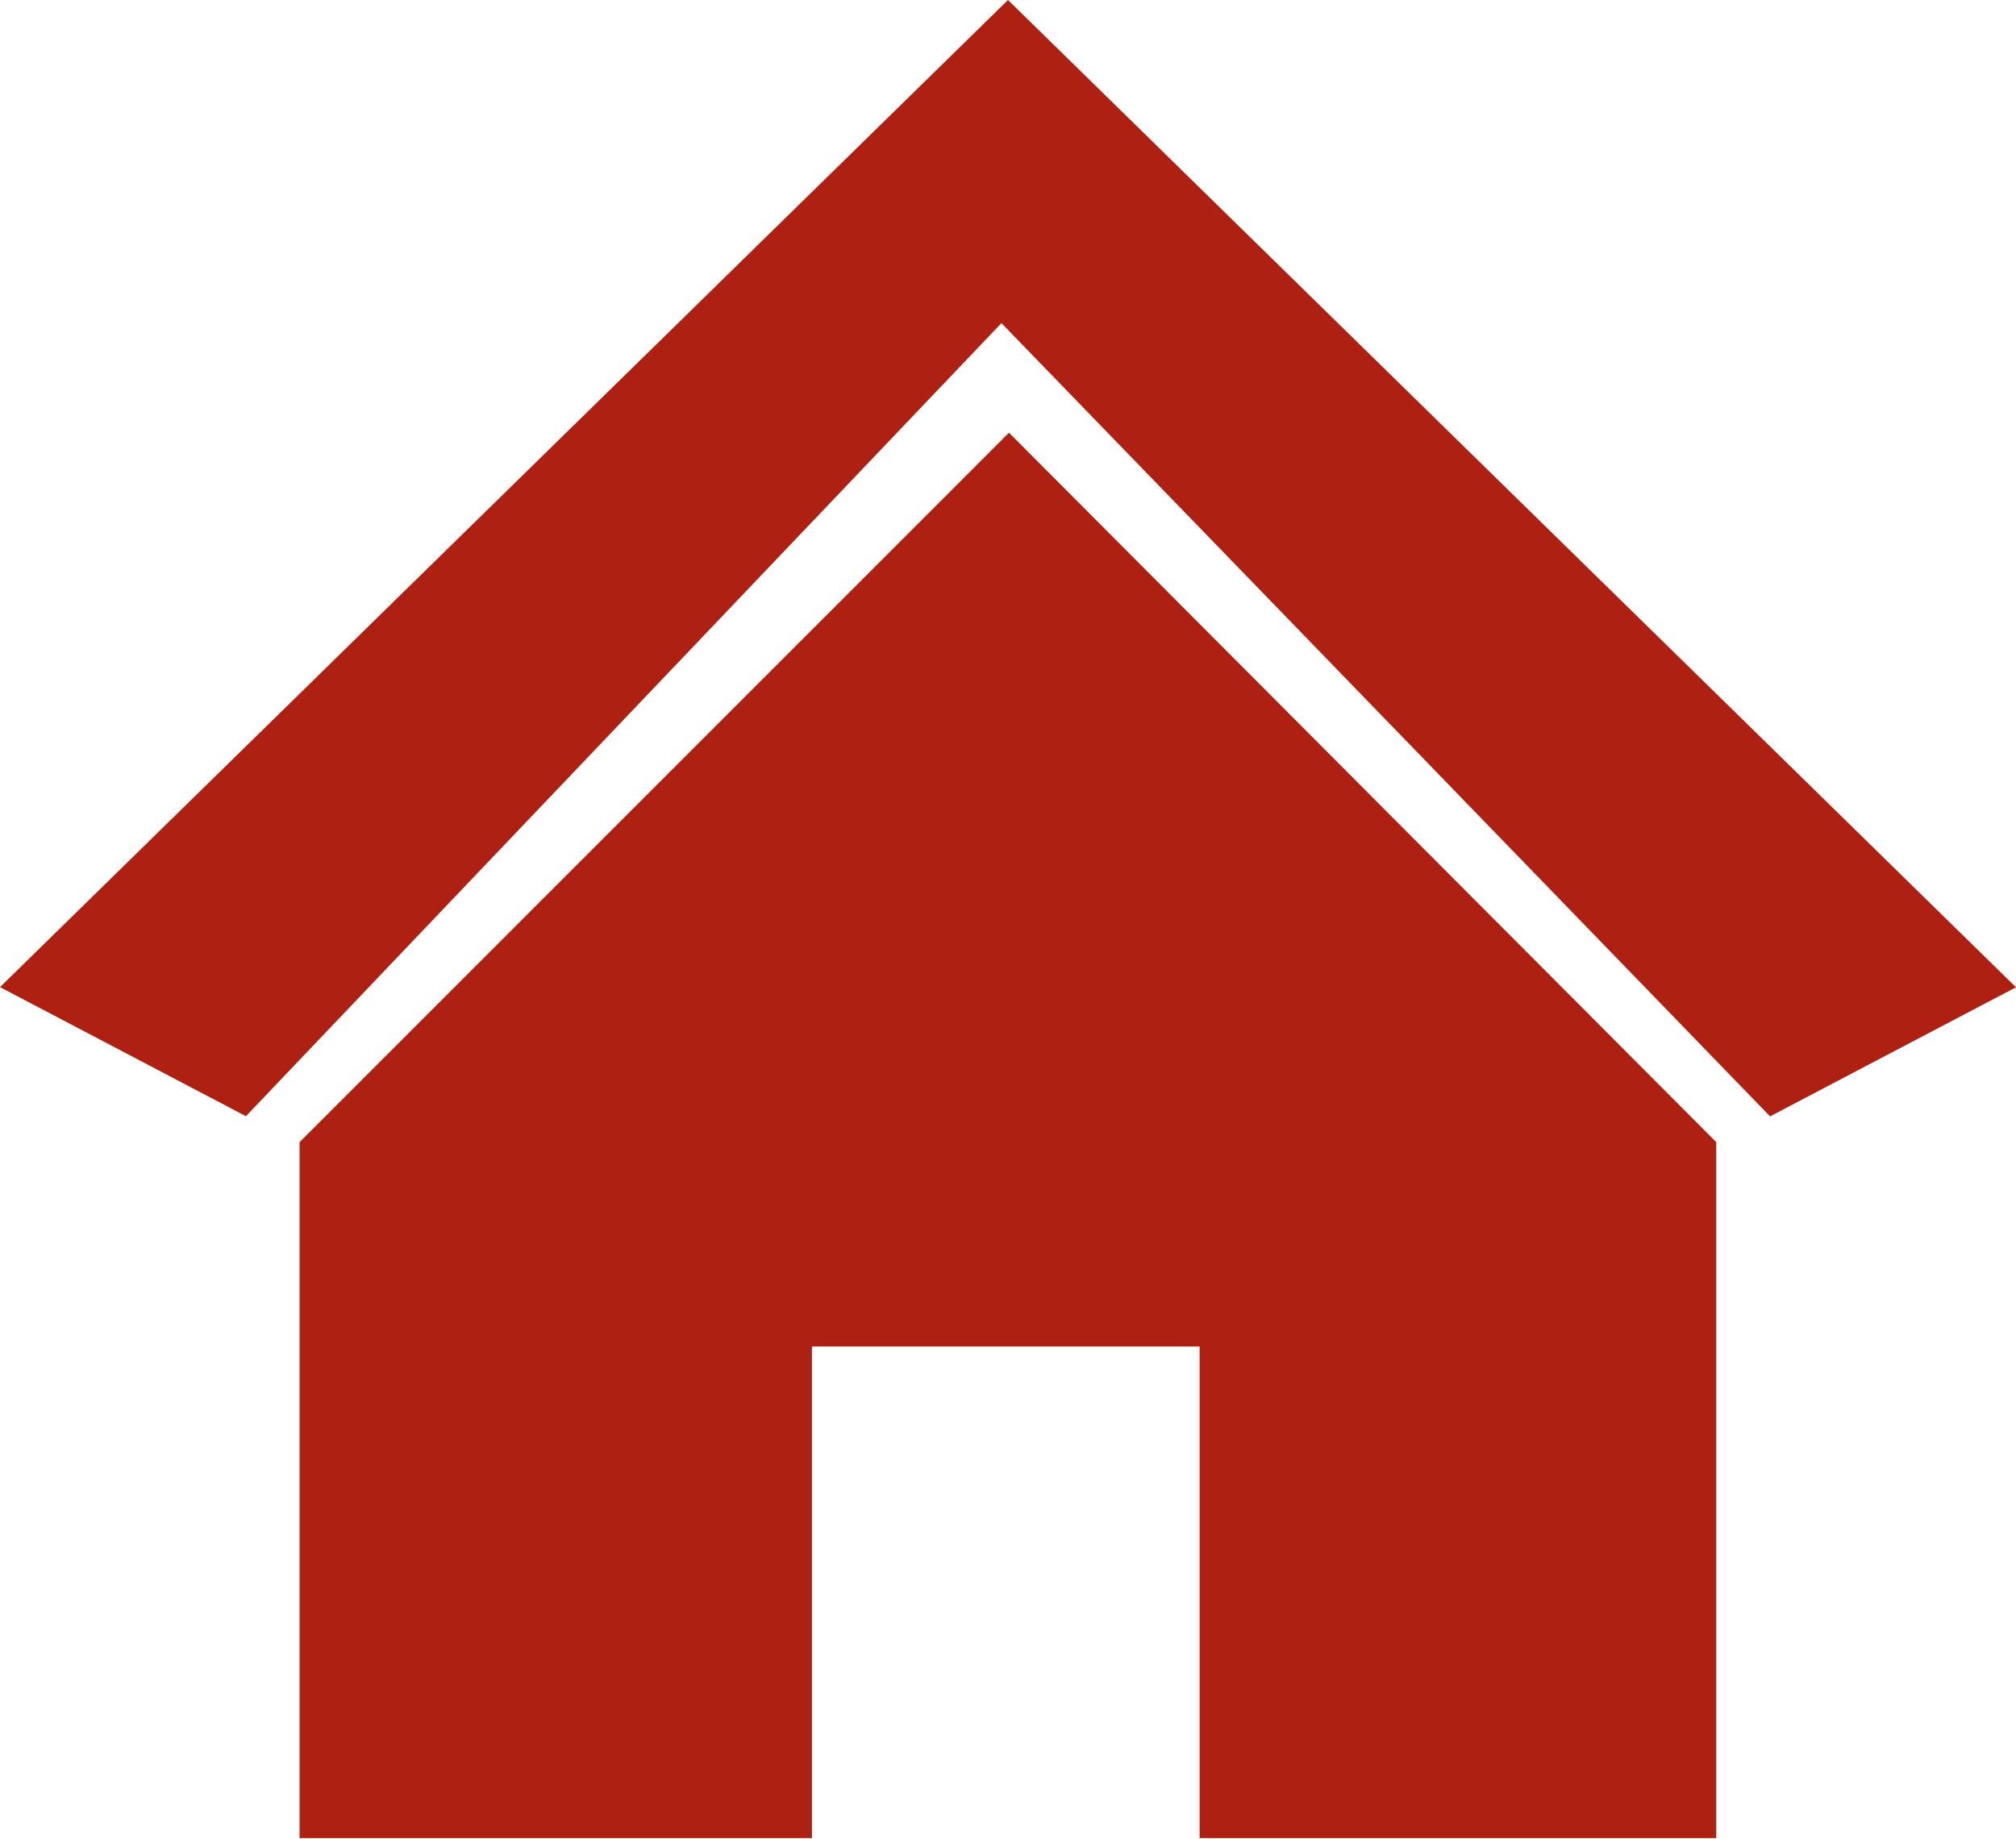
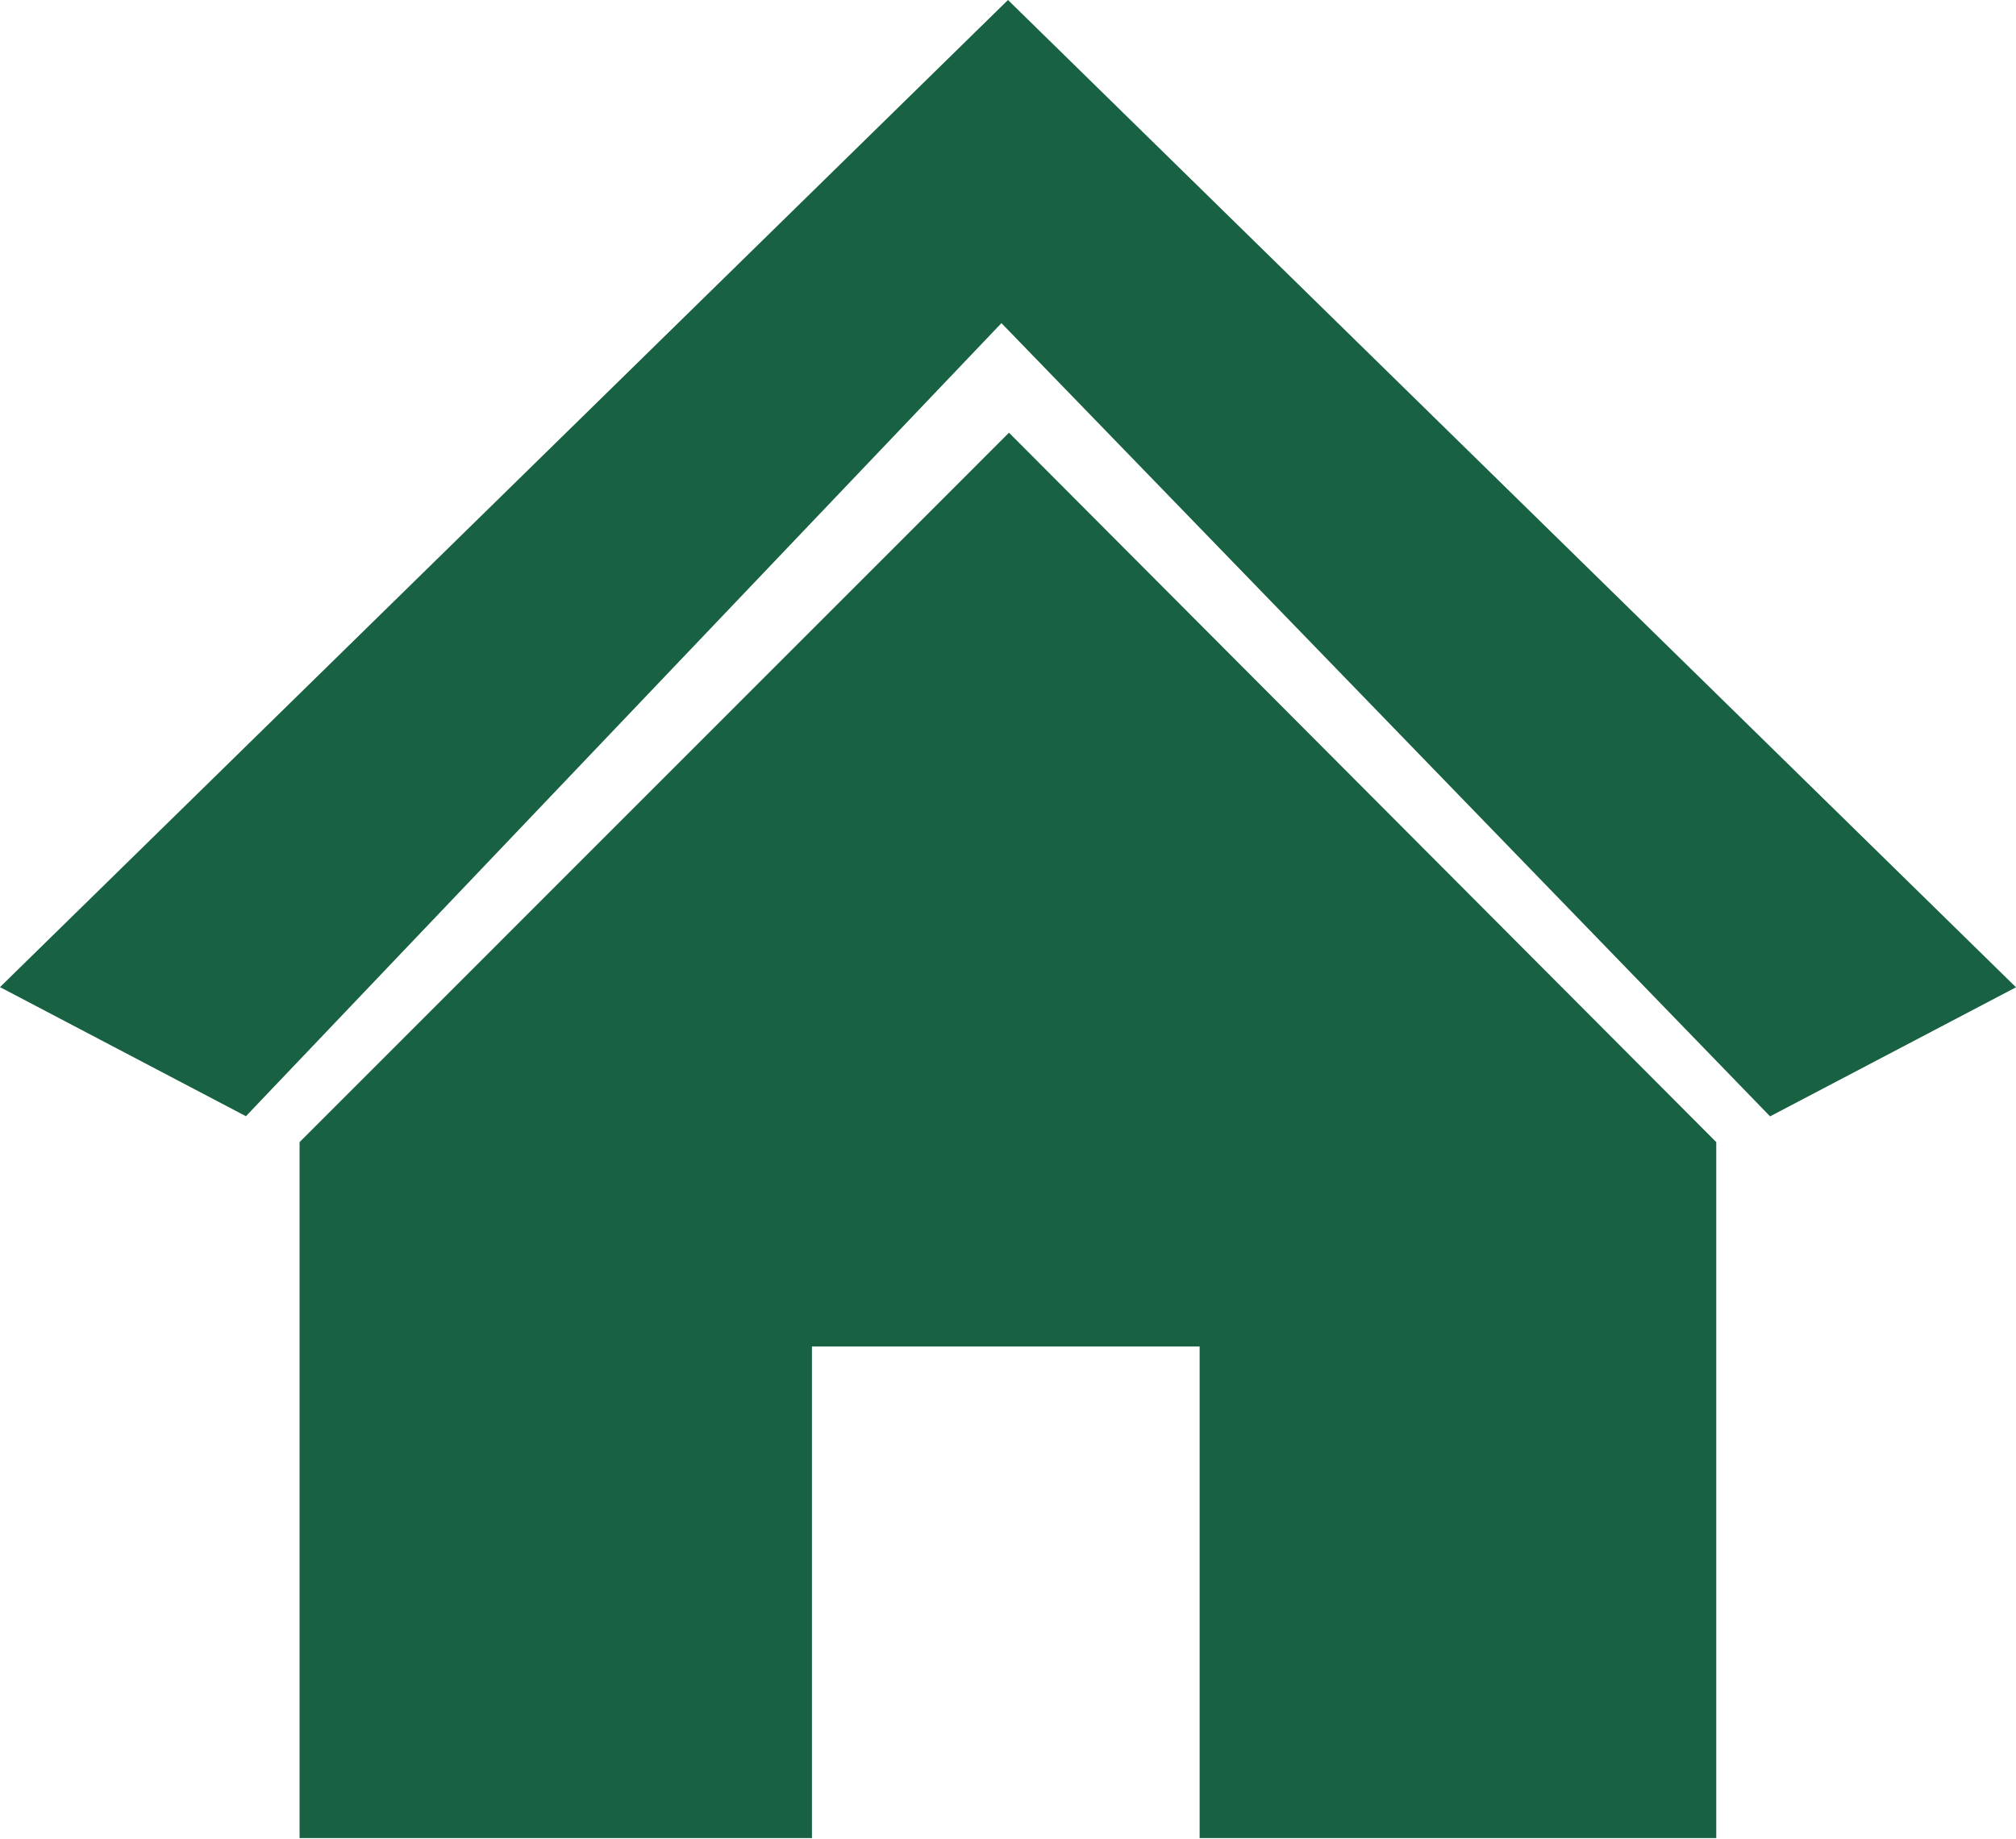
<svg xmlns="http://www.w3.org/2000/svg" version="1.1" id="Layer_1" x="0px" y="0px" viewBox="0 0 122.88 112.07" style="enable-background:new 0 0 122.88 112.07" xml:space="preserve">
-   <style type="text/css">.st0{fill:#ae2012;fill-rule:evenodd;clip-rule:evenodd;}</style>
+   <style type="text/css">.st0{fill:#186142;fill-rule:evenodd;clip-rule:evenodd;}</style>
  <g>
    <path class="st0" d="M61.44,0L0,60.18l14.99,7.87L61.04,19.7l46.85,48.36l14.99-7.87L61.44,0L61.44,0z M18.26,69.63L18.26,69.63 L61.5,26.38l43.11,43.25h0v0v42.43H73.12V82.09H49.49v29.97H18.26V69.63L18.26,69.63L18.26,69.63z" />
  </g>
</svg>
